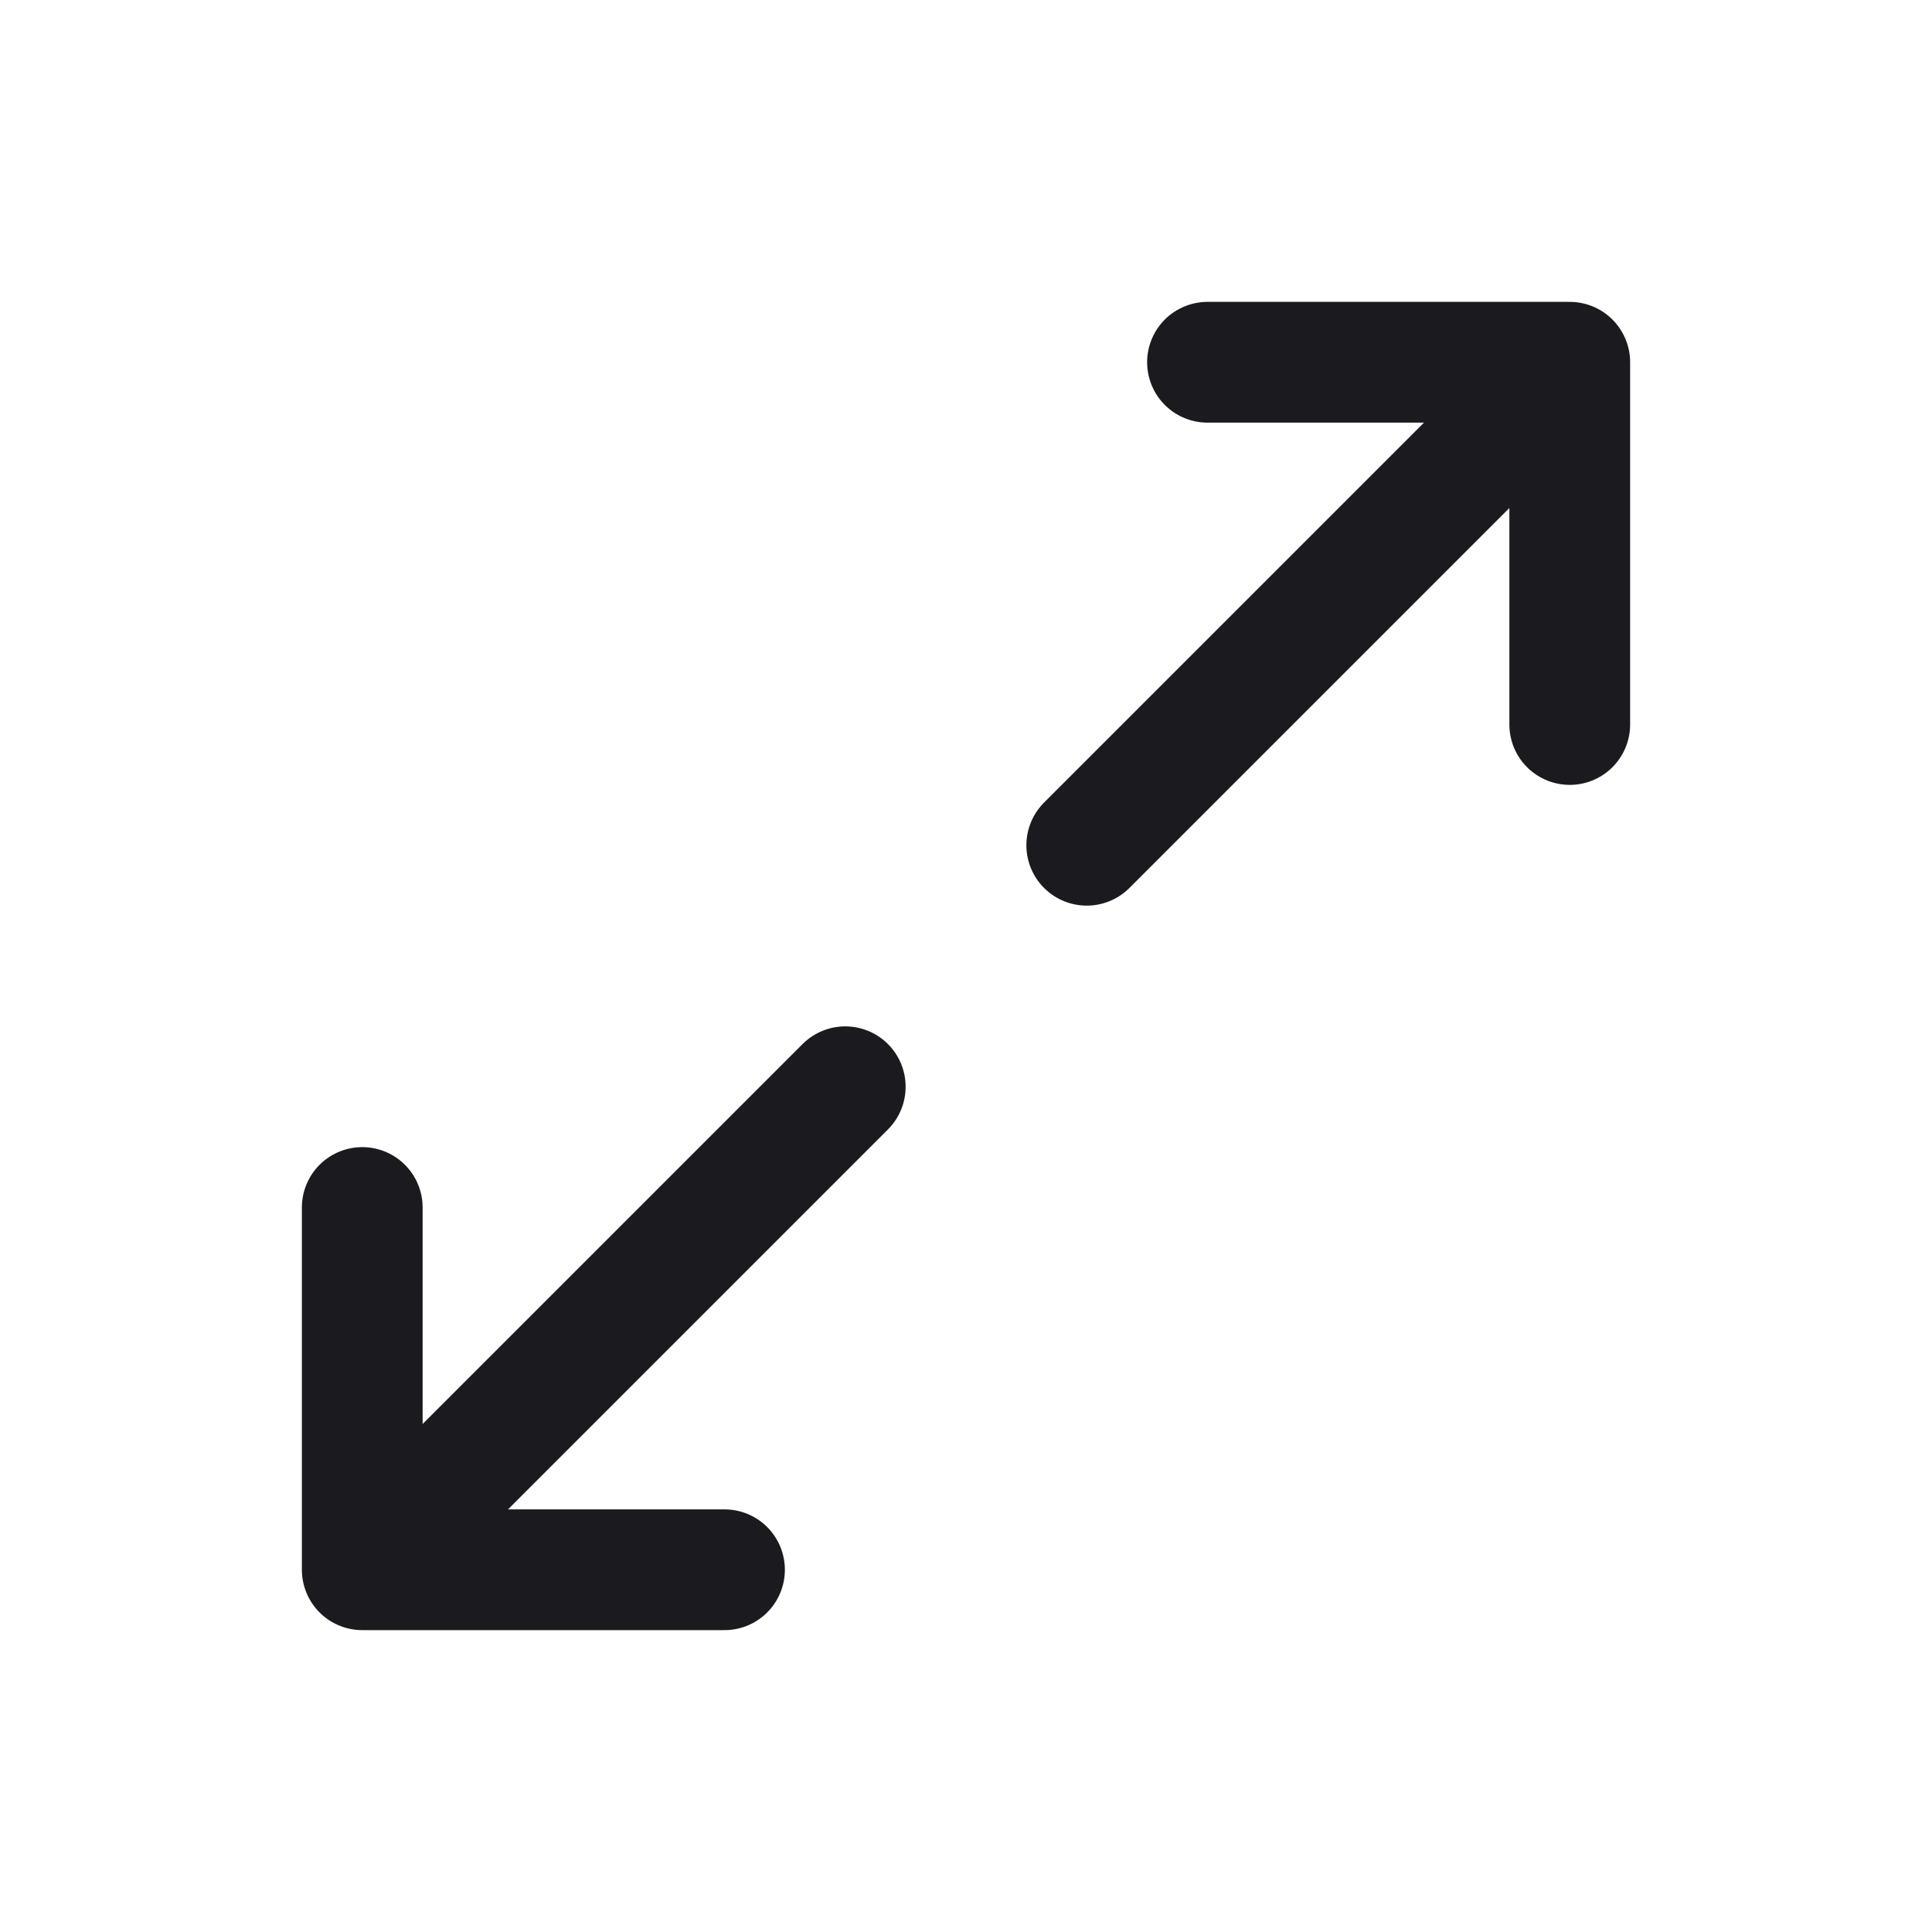
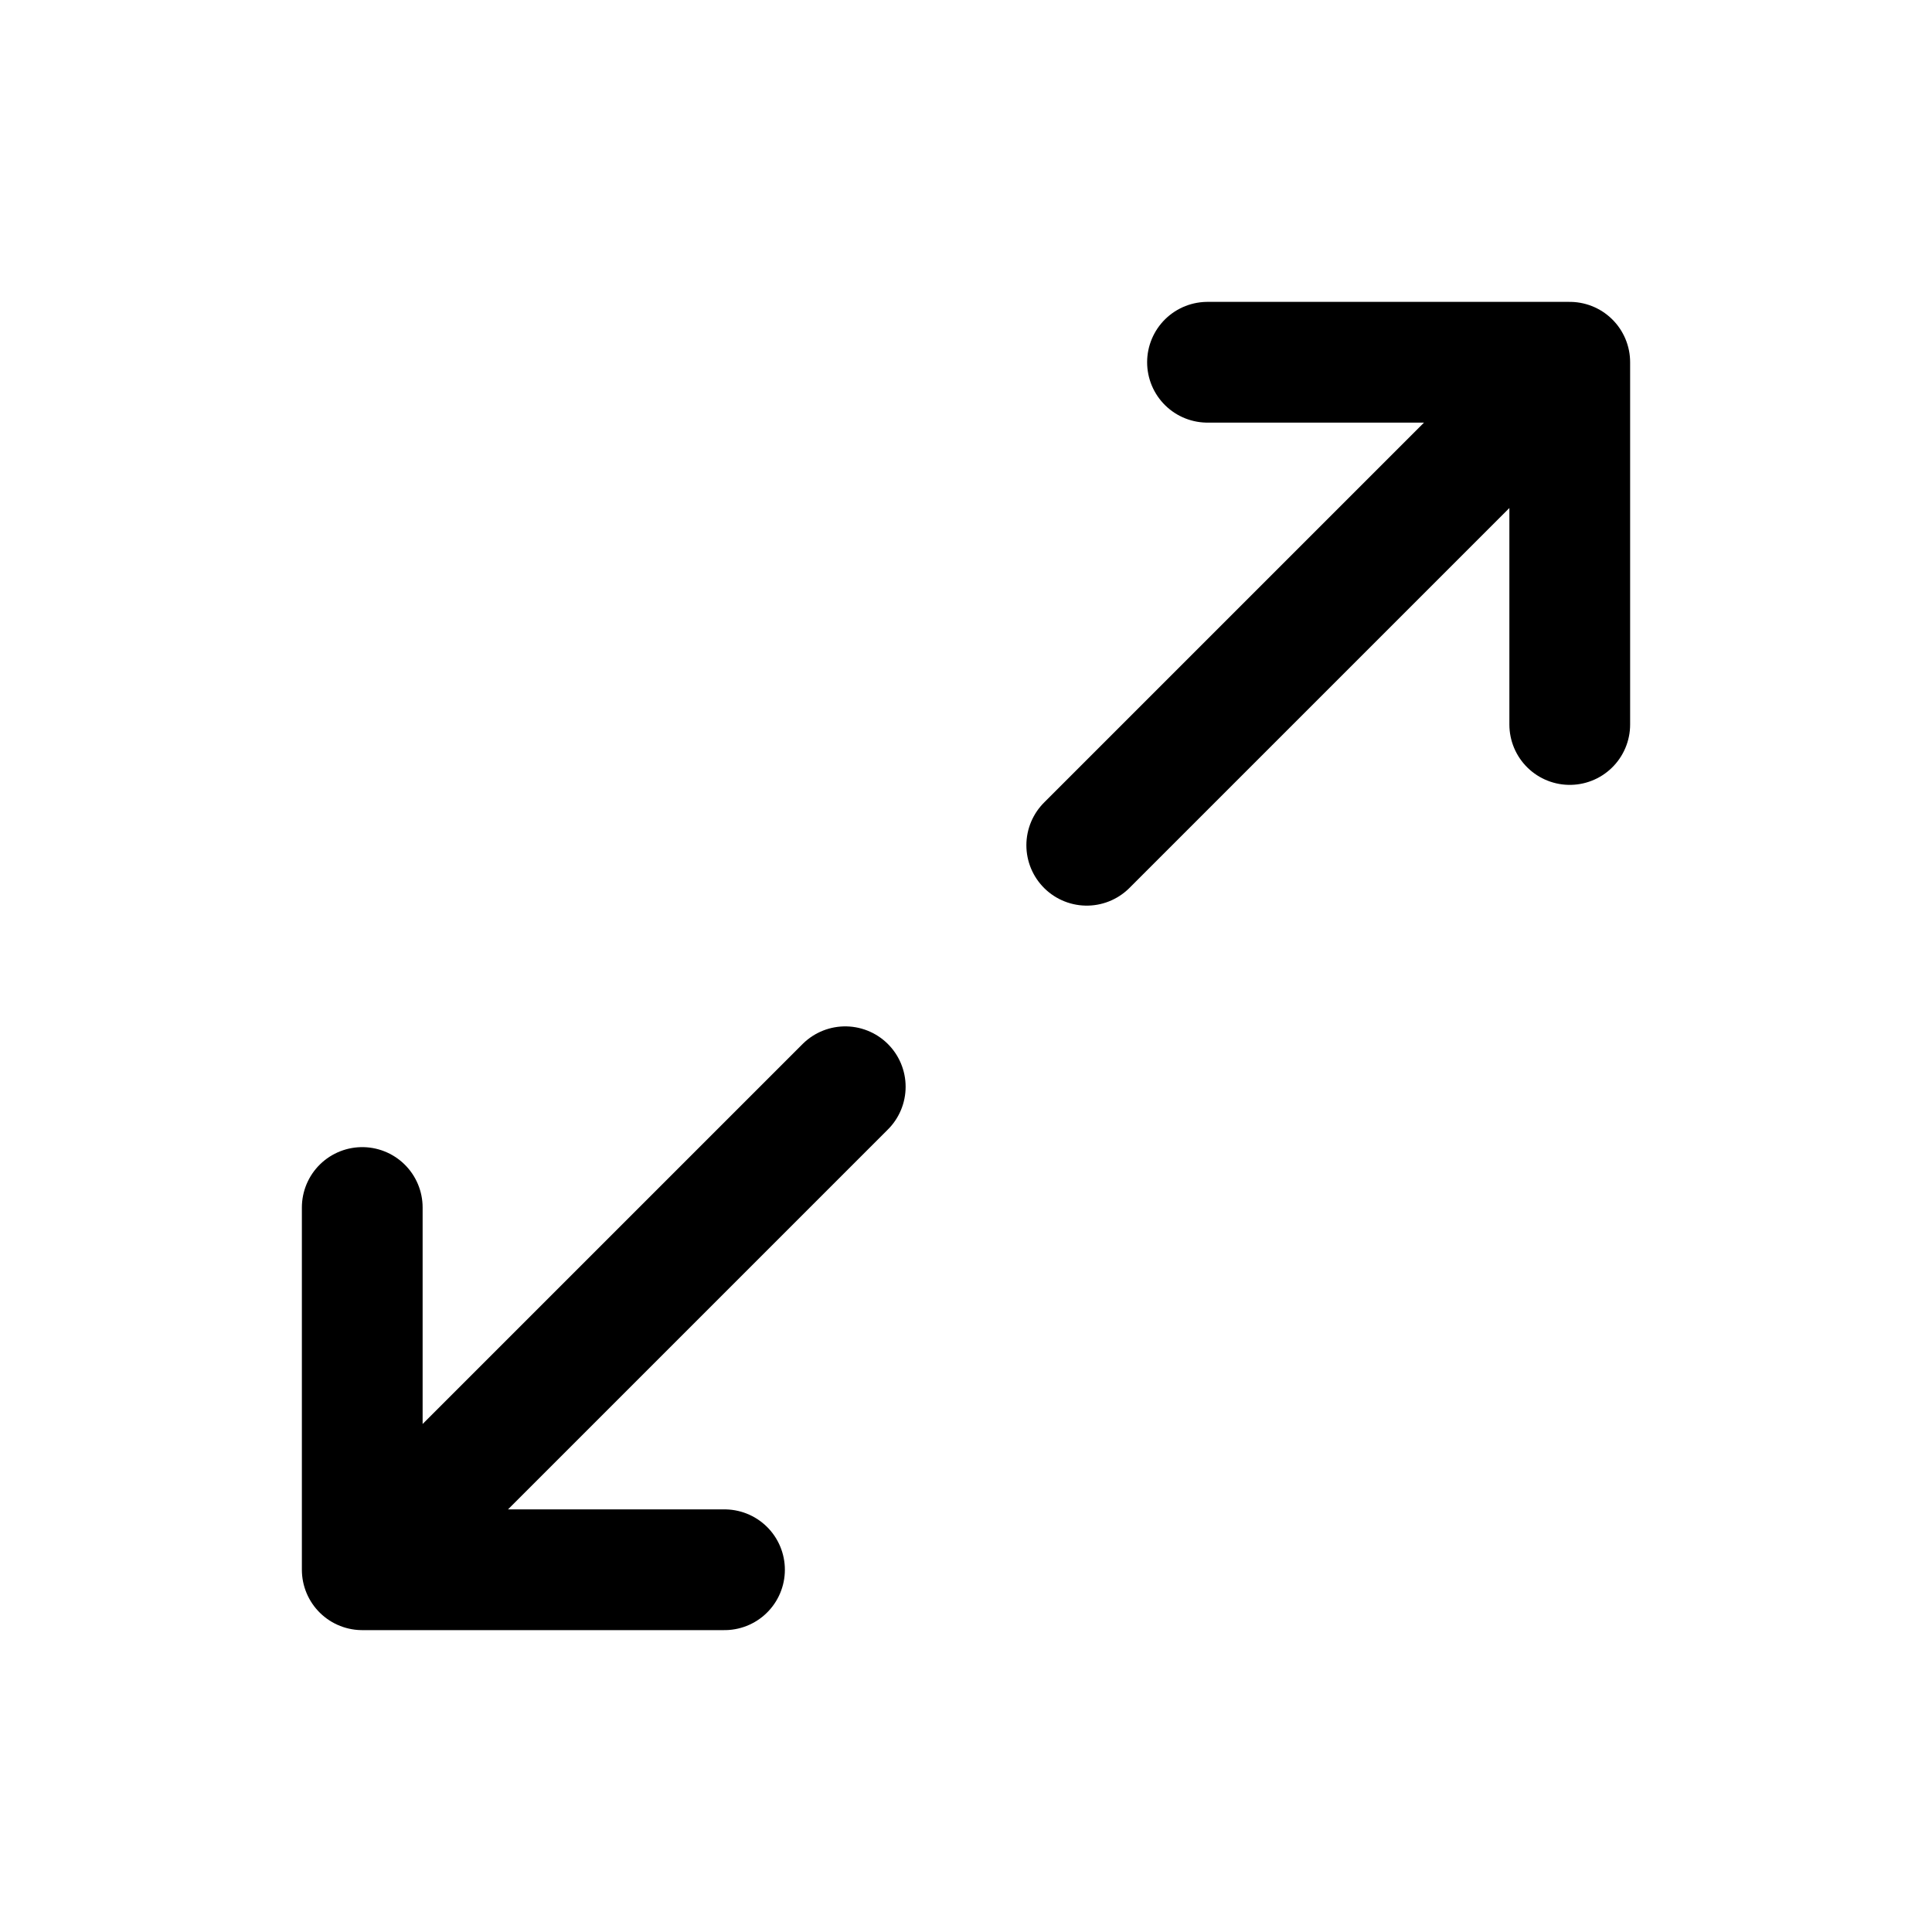
- <svg xmlns="http://www.w3.org/2000/svg" width="24" height="24" viewBox="0 0 24 24" fill="none">
-   <path d="M15 4.5h4.5m0 0V9m0-4.5-6 6m-4.5 9H4.5m0 0V15m0 4.5 6-6" stroke="#1B1B1F" stroke-width="1.5" stroke-linecap="round" stroke-linejoin="round" />
+ <svg xmlns="http://www.w3.org/2000/svg" width="24" height="24" fill="none" viewBox="0 0 24 24">
+   <path stroke="currentColor" stroke-linecap="round" stroke-linejoin="round" stroke-width="1.5" d="M15 4.5h4.5m0 0V9m0-4.5-6 6m-4.5 9H4.5m0 0V15m0 4.5 6-6" />
</svg>
